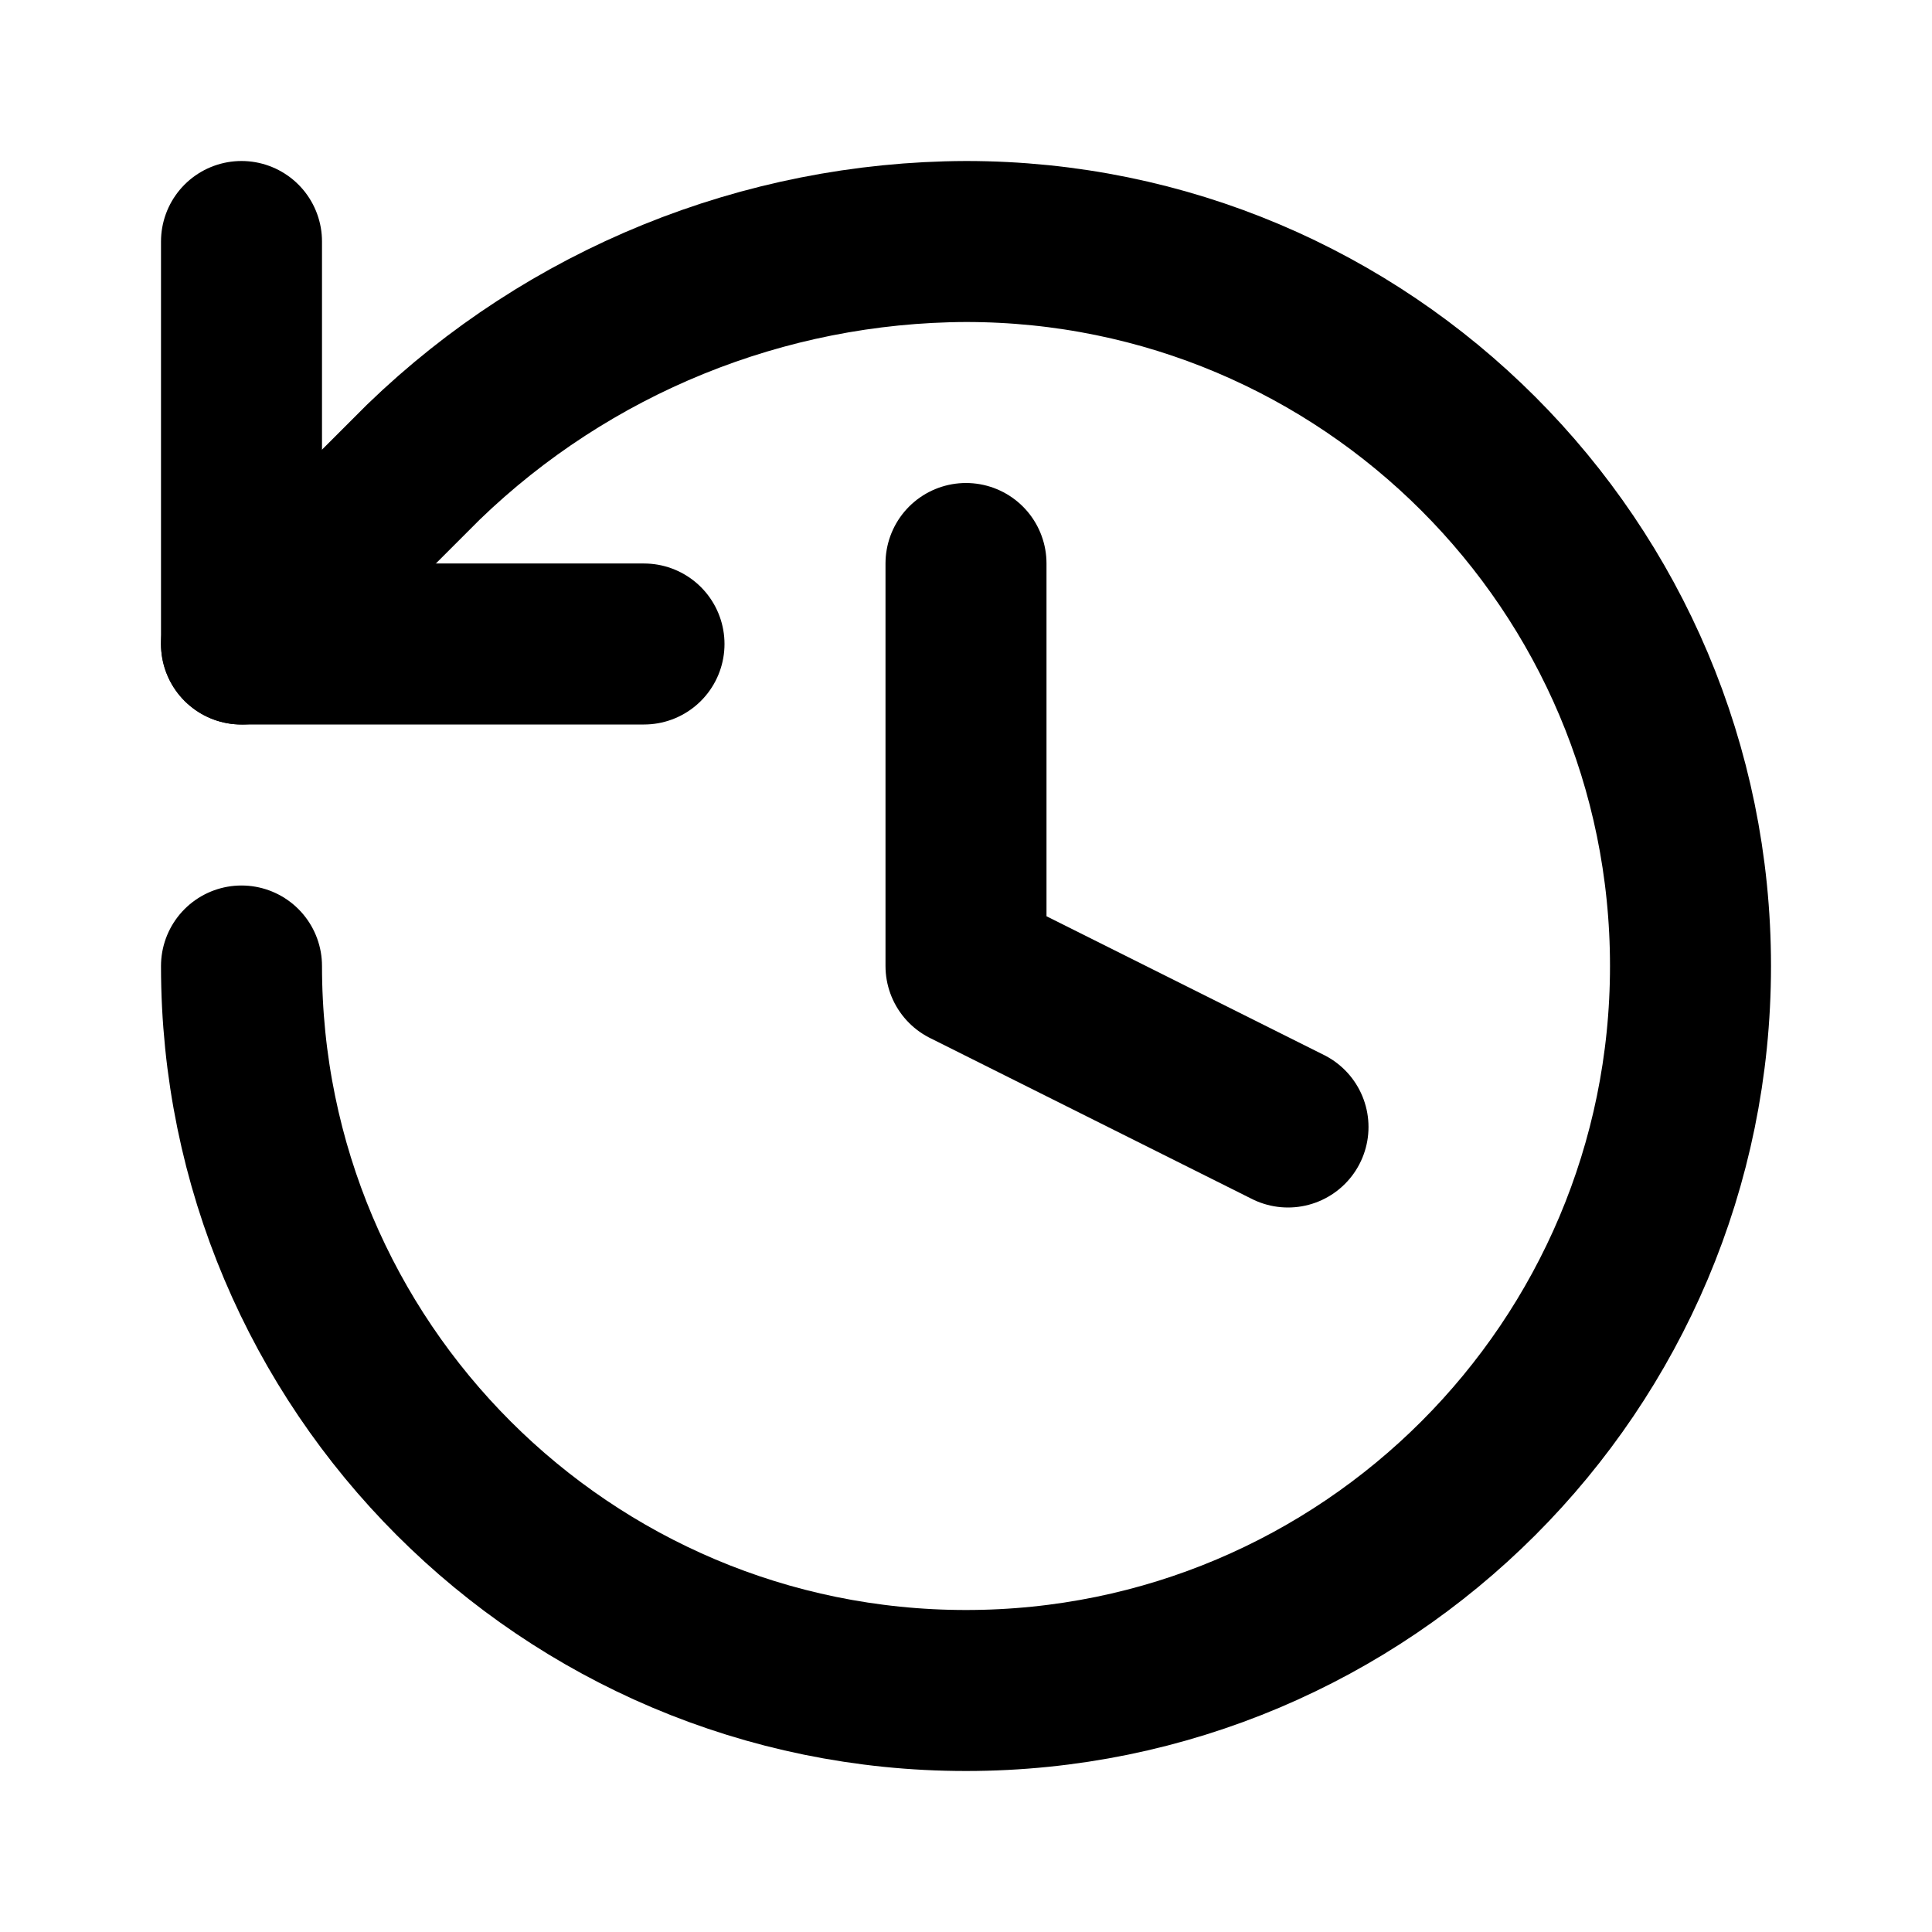
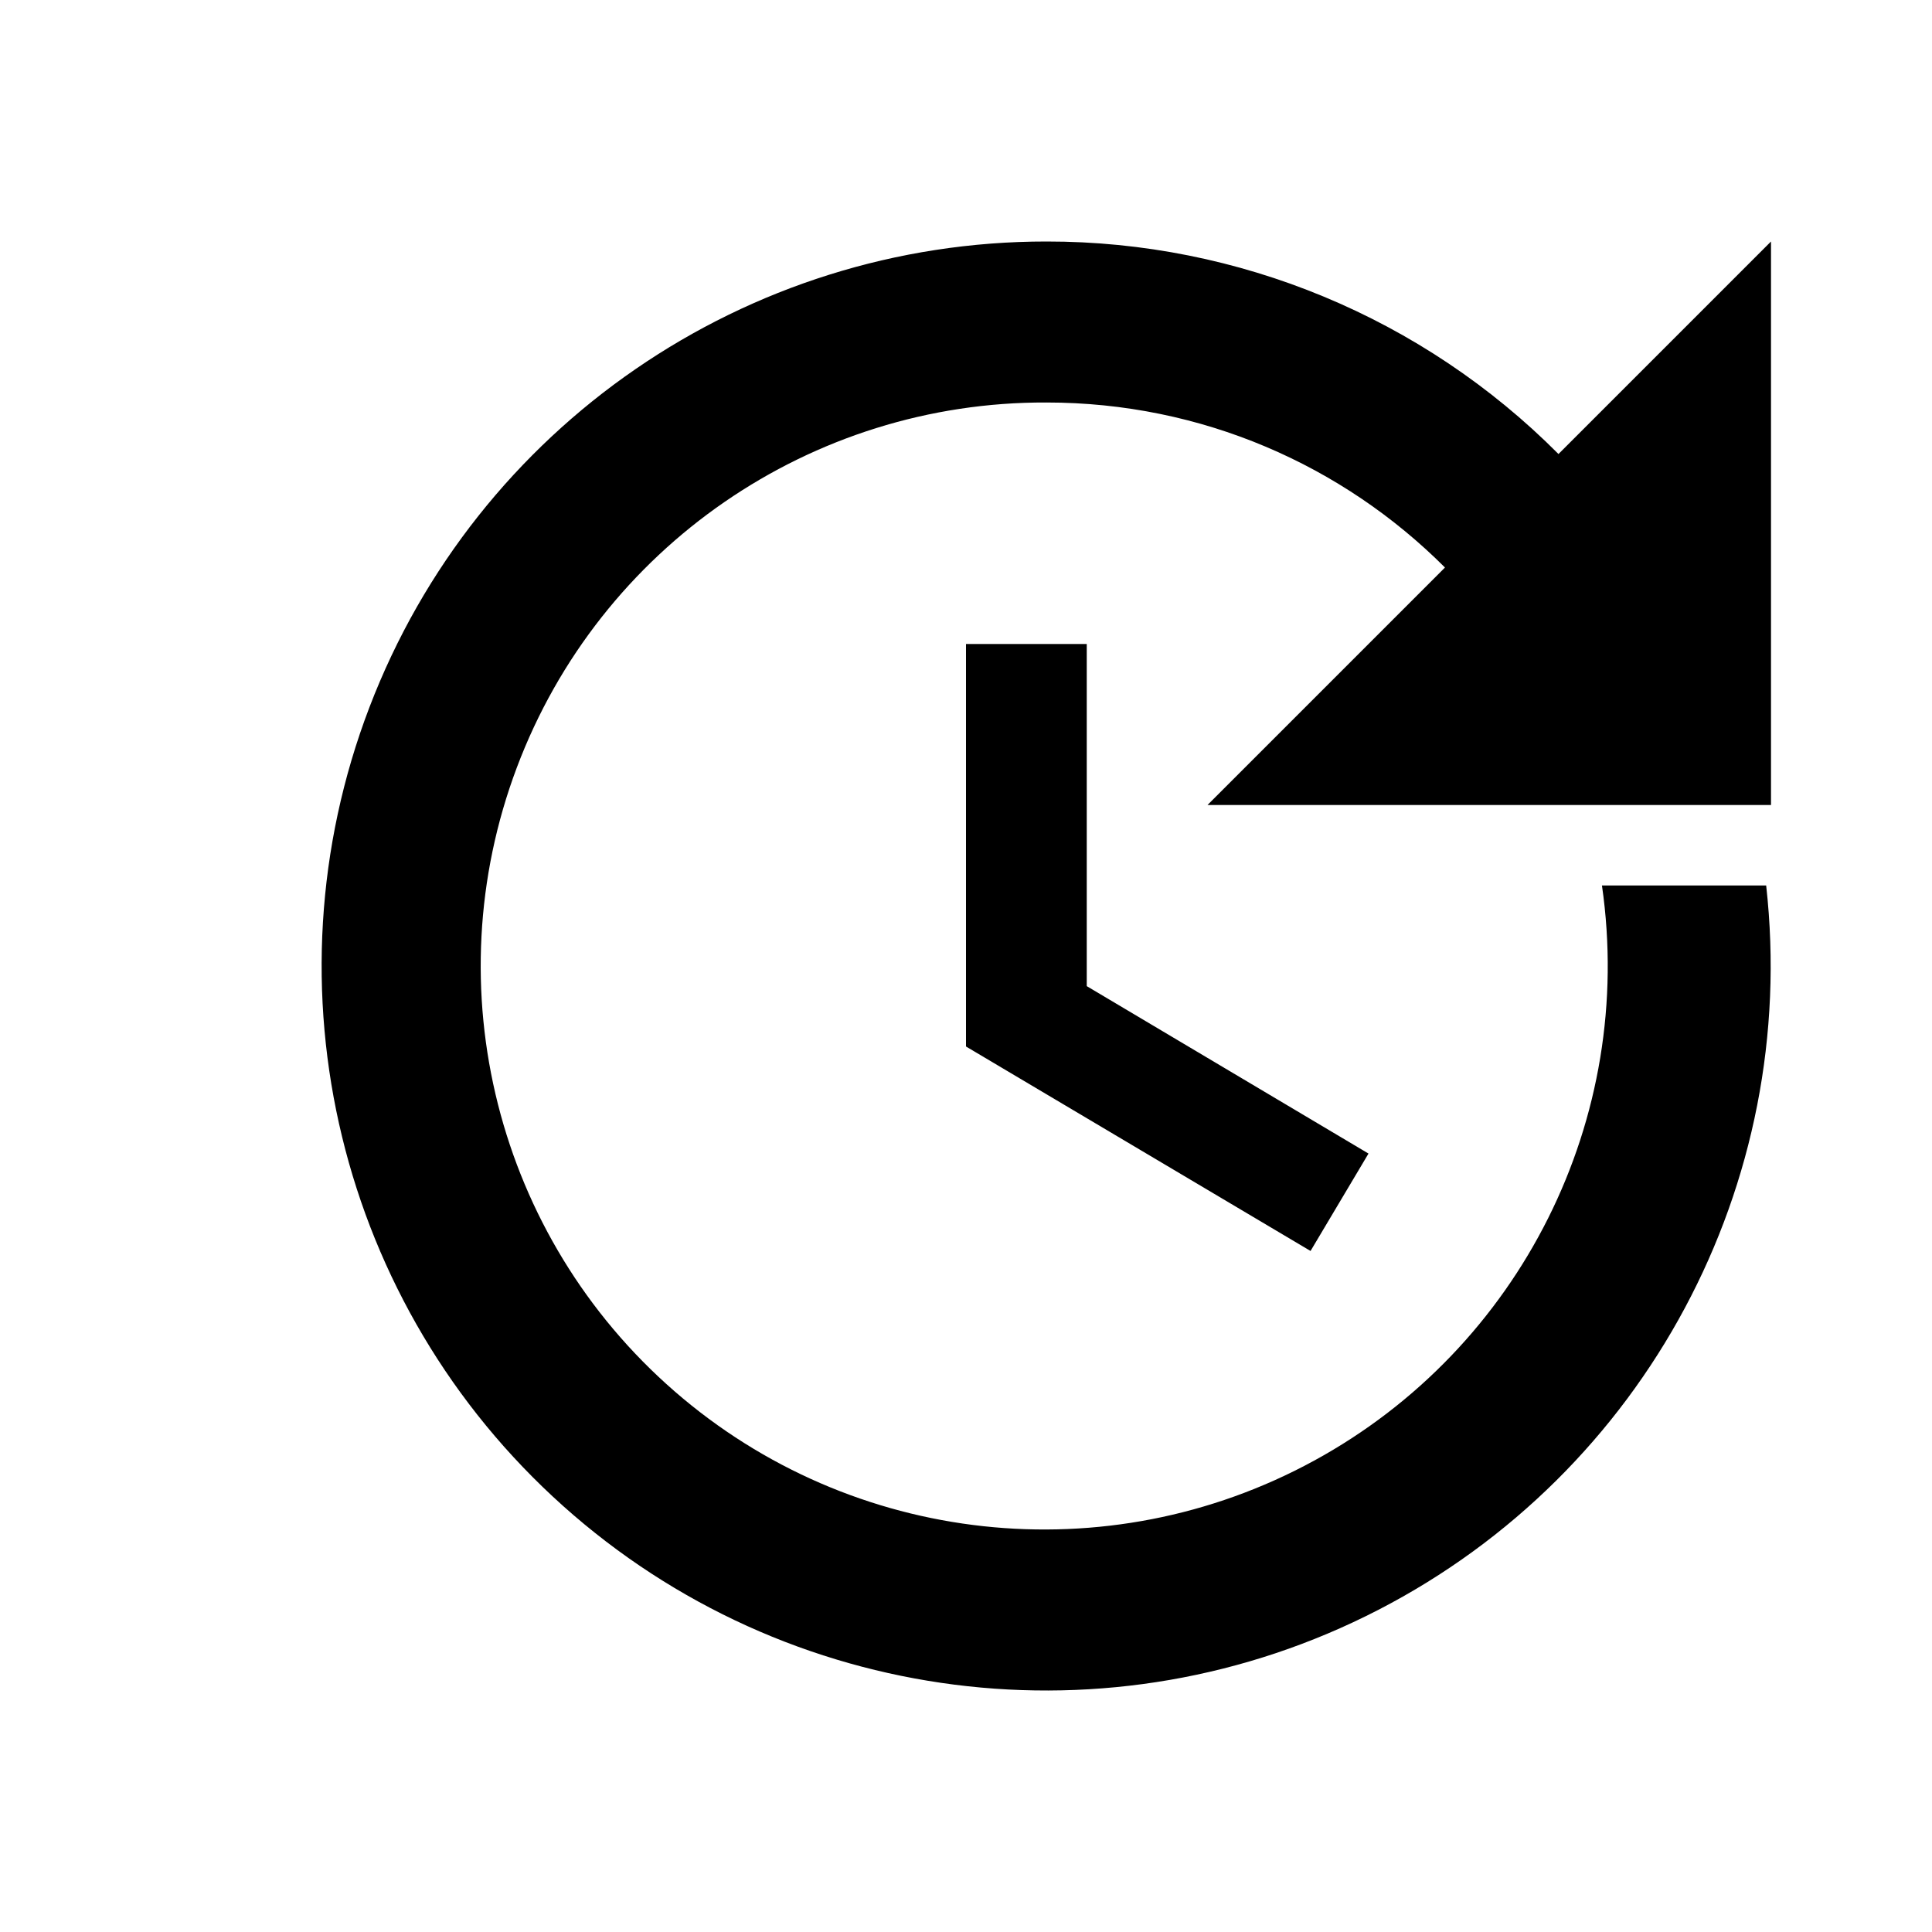
- <svg xmlns="http://www.w3.org/2000/svg" class="lucide lucide-history" width="24" height="24" viewBox="0 0 24 24" fill="none" stroke="currentColor" stroke-width="2" stroke-linecap="round" stroke-linejoin="round">
-   <path d="M3 12a9 9 0 1 0 9-9 9.75 9.75 0 0 0-6.74 2.74L3 8" />
-   <path d="M3 3v5h5" />
-   <path d="M12 7v5l4 2" />
+ <svg xmlns="http://www.w3.org/2000/svg" width="24" height="24" viewBox="0 0 24 24" fill="currentColor">
+   <path d="M13 3a9 9 0 1 0 8.94 8H19.9A7 7 0 1 1 13 5c1.93 0 3.68.78 4.95 2.05L15 10h7V3l-2.64 2.64A8.96 8.96 0 0 0 13 3zm-1 5v5l4.28 2.54.72-1.21-3.5-2.08V8H12z" />
</svg>
